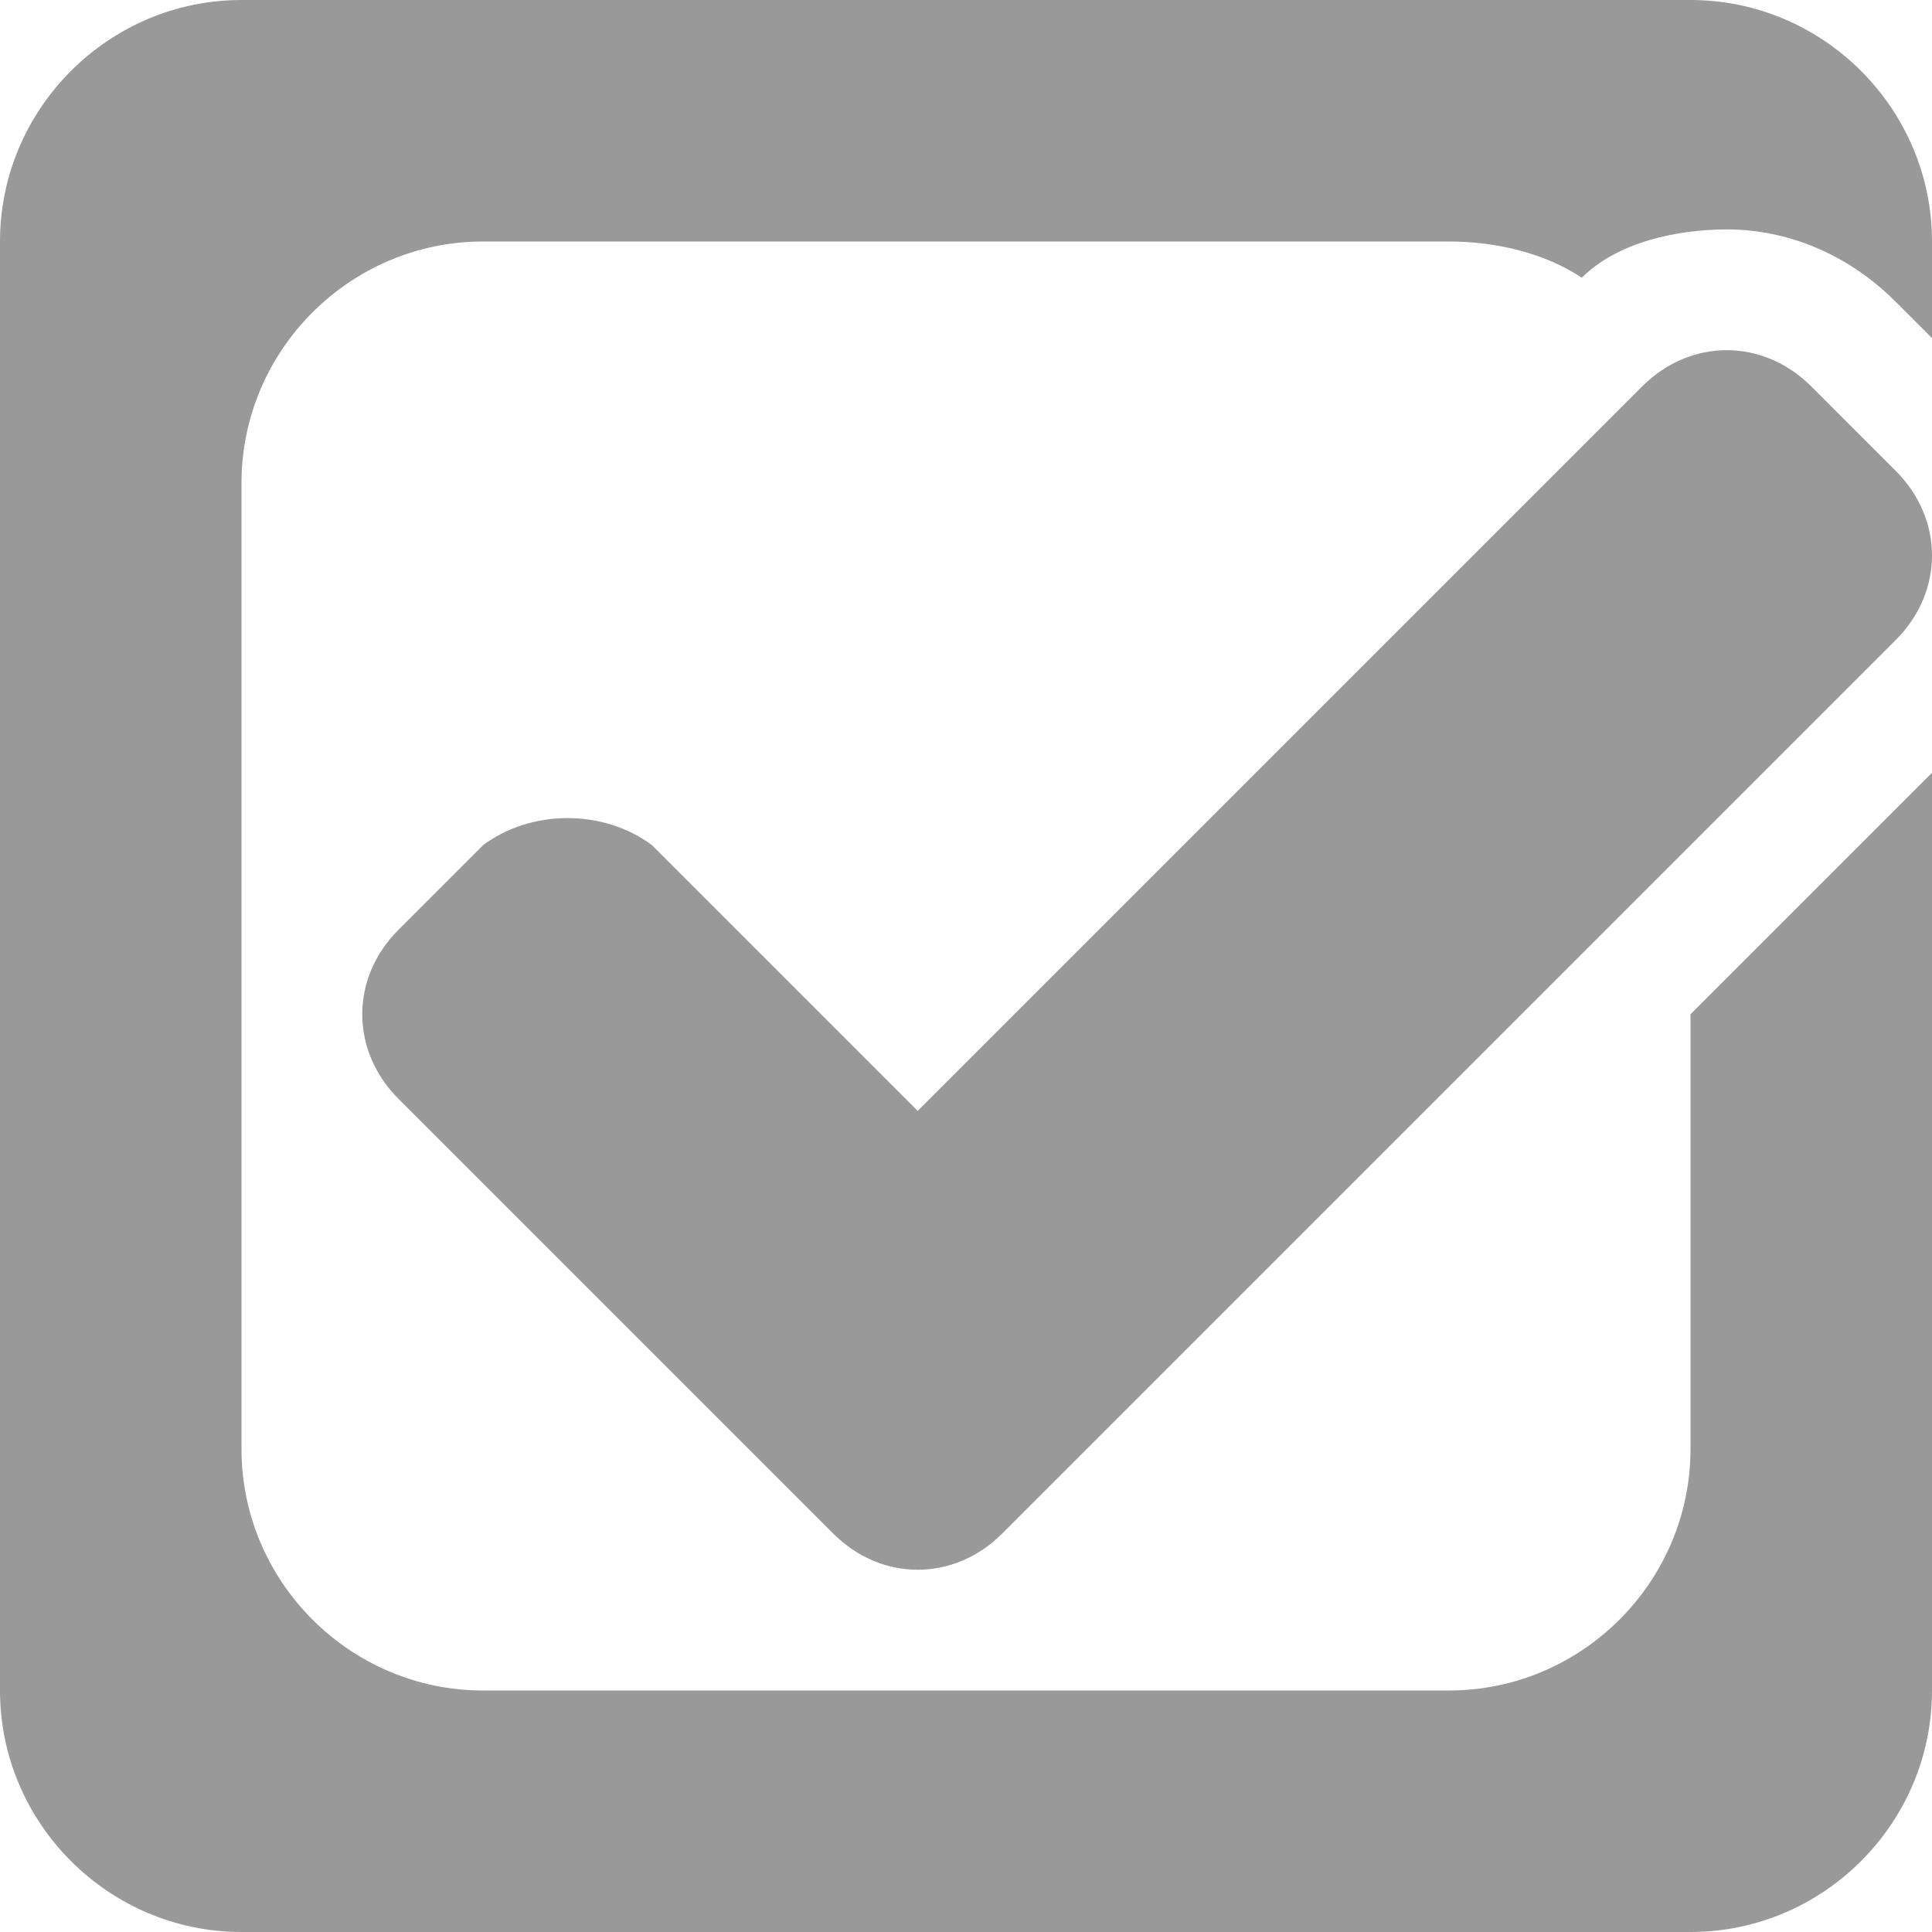
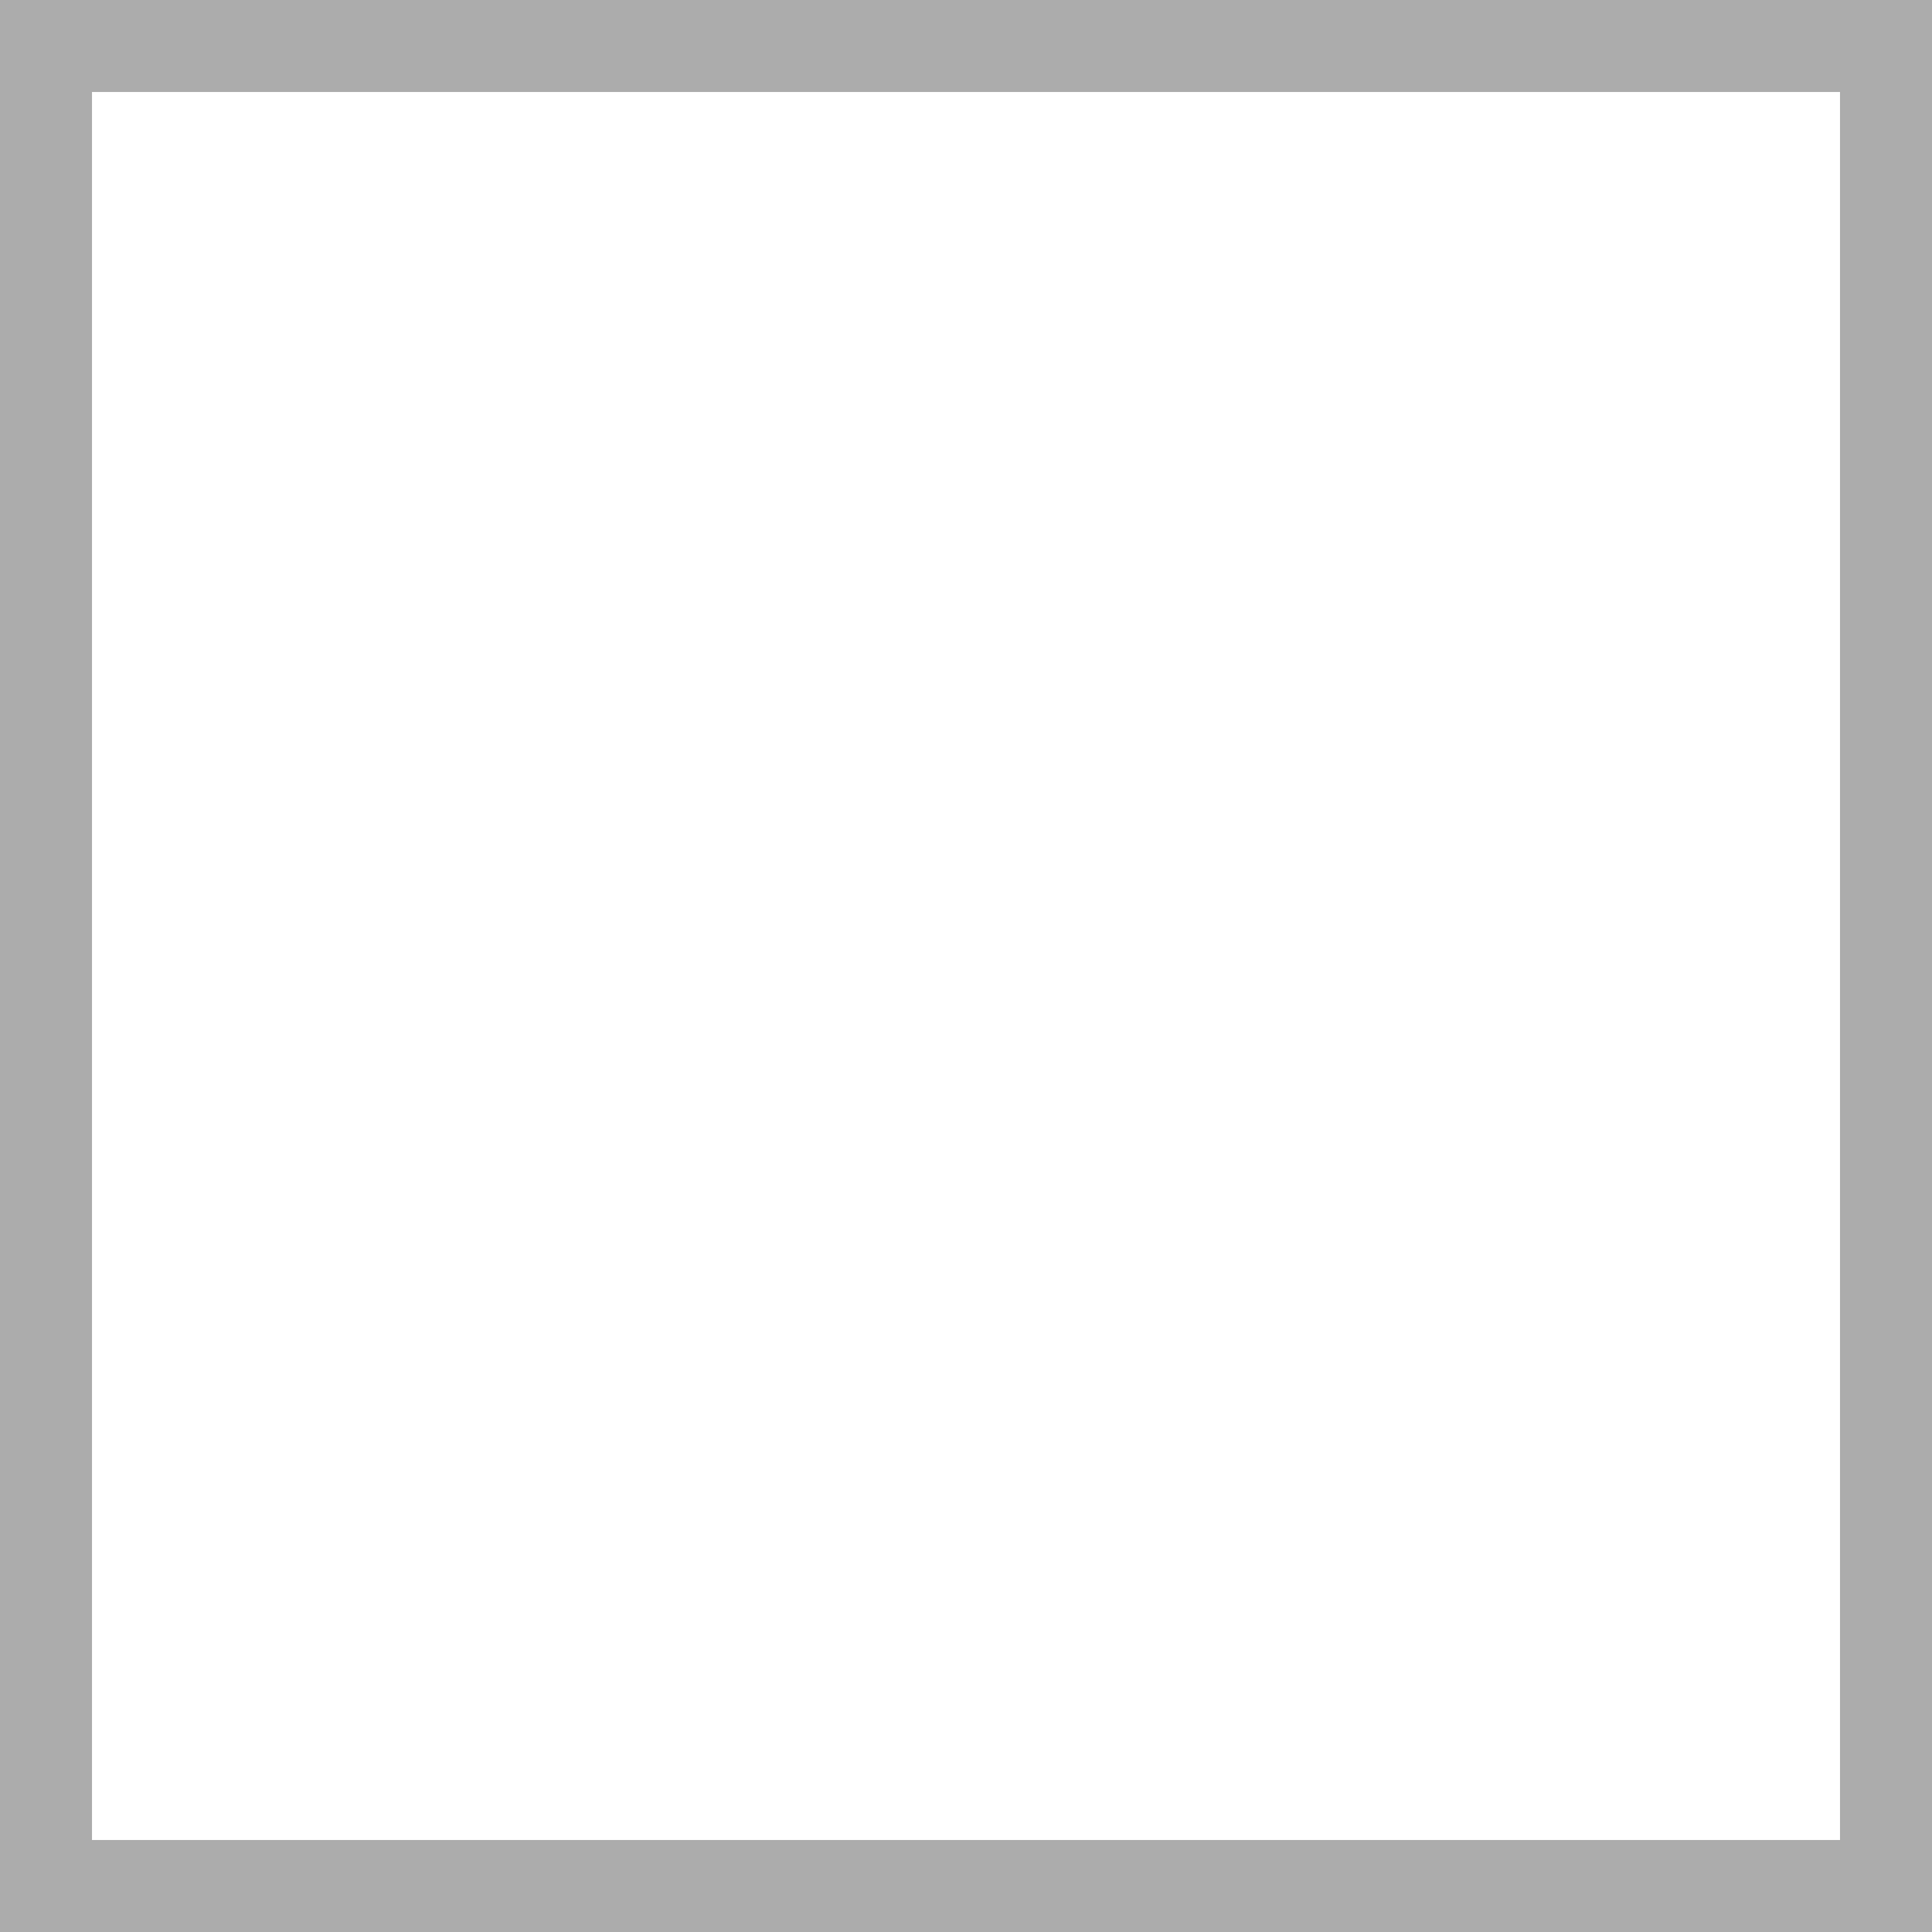
- <svg xmlns="http://www.w3.org/2000/svg" width="16" height="16" viewBox="0 0 16 16" preserveAspectRatio="xMinYMid meet" overflow="visible">
-   <path d="M16 6.4v7.6c0 1.1-.9 2-2 2h-12c-1.1 0-2-.9-2-2v-12c0-1.1.9-2 2-2h12c1.1 0 2 .9 2 2v.8l-.3-.3c-.4-.4-.9-.6-1.4-.6-.4 0-.9.1-1.2.4-.3-.2-.7-.3-1.1-.3h-8c-1.1 0-2 .9-2 2v8c0 1.1.9 2 2 2h8c1.1 0 2-.9 2-2v-3.6l2-2zm-.3-2.5l-.7-.7c-.4-.4-1-.4-1.4 0l-6 6-2.2-2.2c-.4-.3-1-.3-1.4 0l-.7.7c-.4.4-.4 1 0 1.4l3.6 3.6c.4.4 1 .4 1.4 0l7.4-7.4c.4-.4.4-1 0-1.4z" fill="#999" />
+ <svg xmlns="http://www.w3.org/2000/svg" version="1.1" id="Layer_1" x="0px" y="0px" viewBox="0 0 21 21" style="enable-background:new 0 0 21 21;" xml:space="preserve">
+   <style type="text/css">
+ 	.st0{fill:none;stroke:#ACACAC;stroke-miterlimit:10;}
+ </style>
+   <rect x="0.5" y="0.5" class="st0" width="20" height="20" />
</svg>
